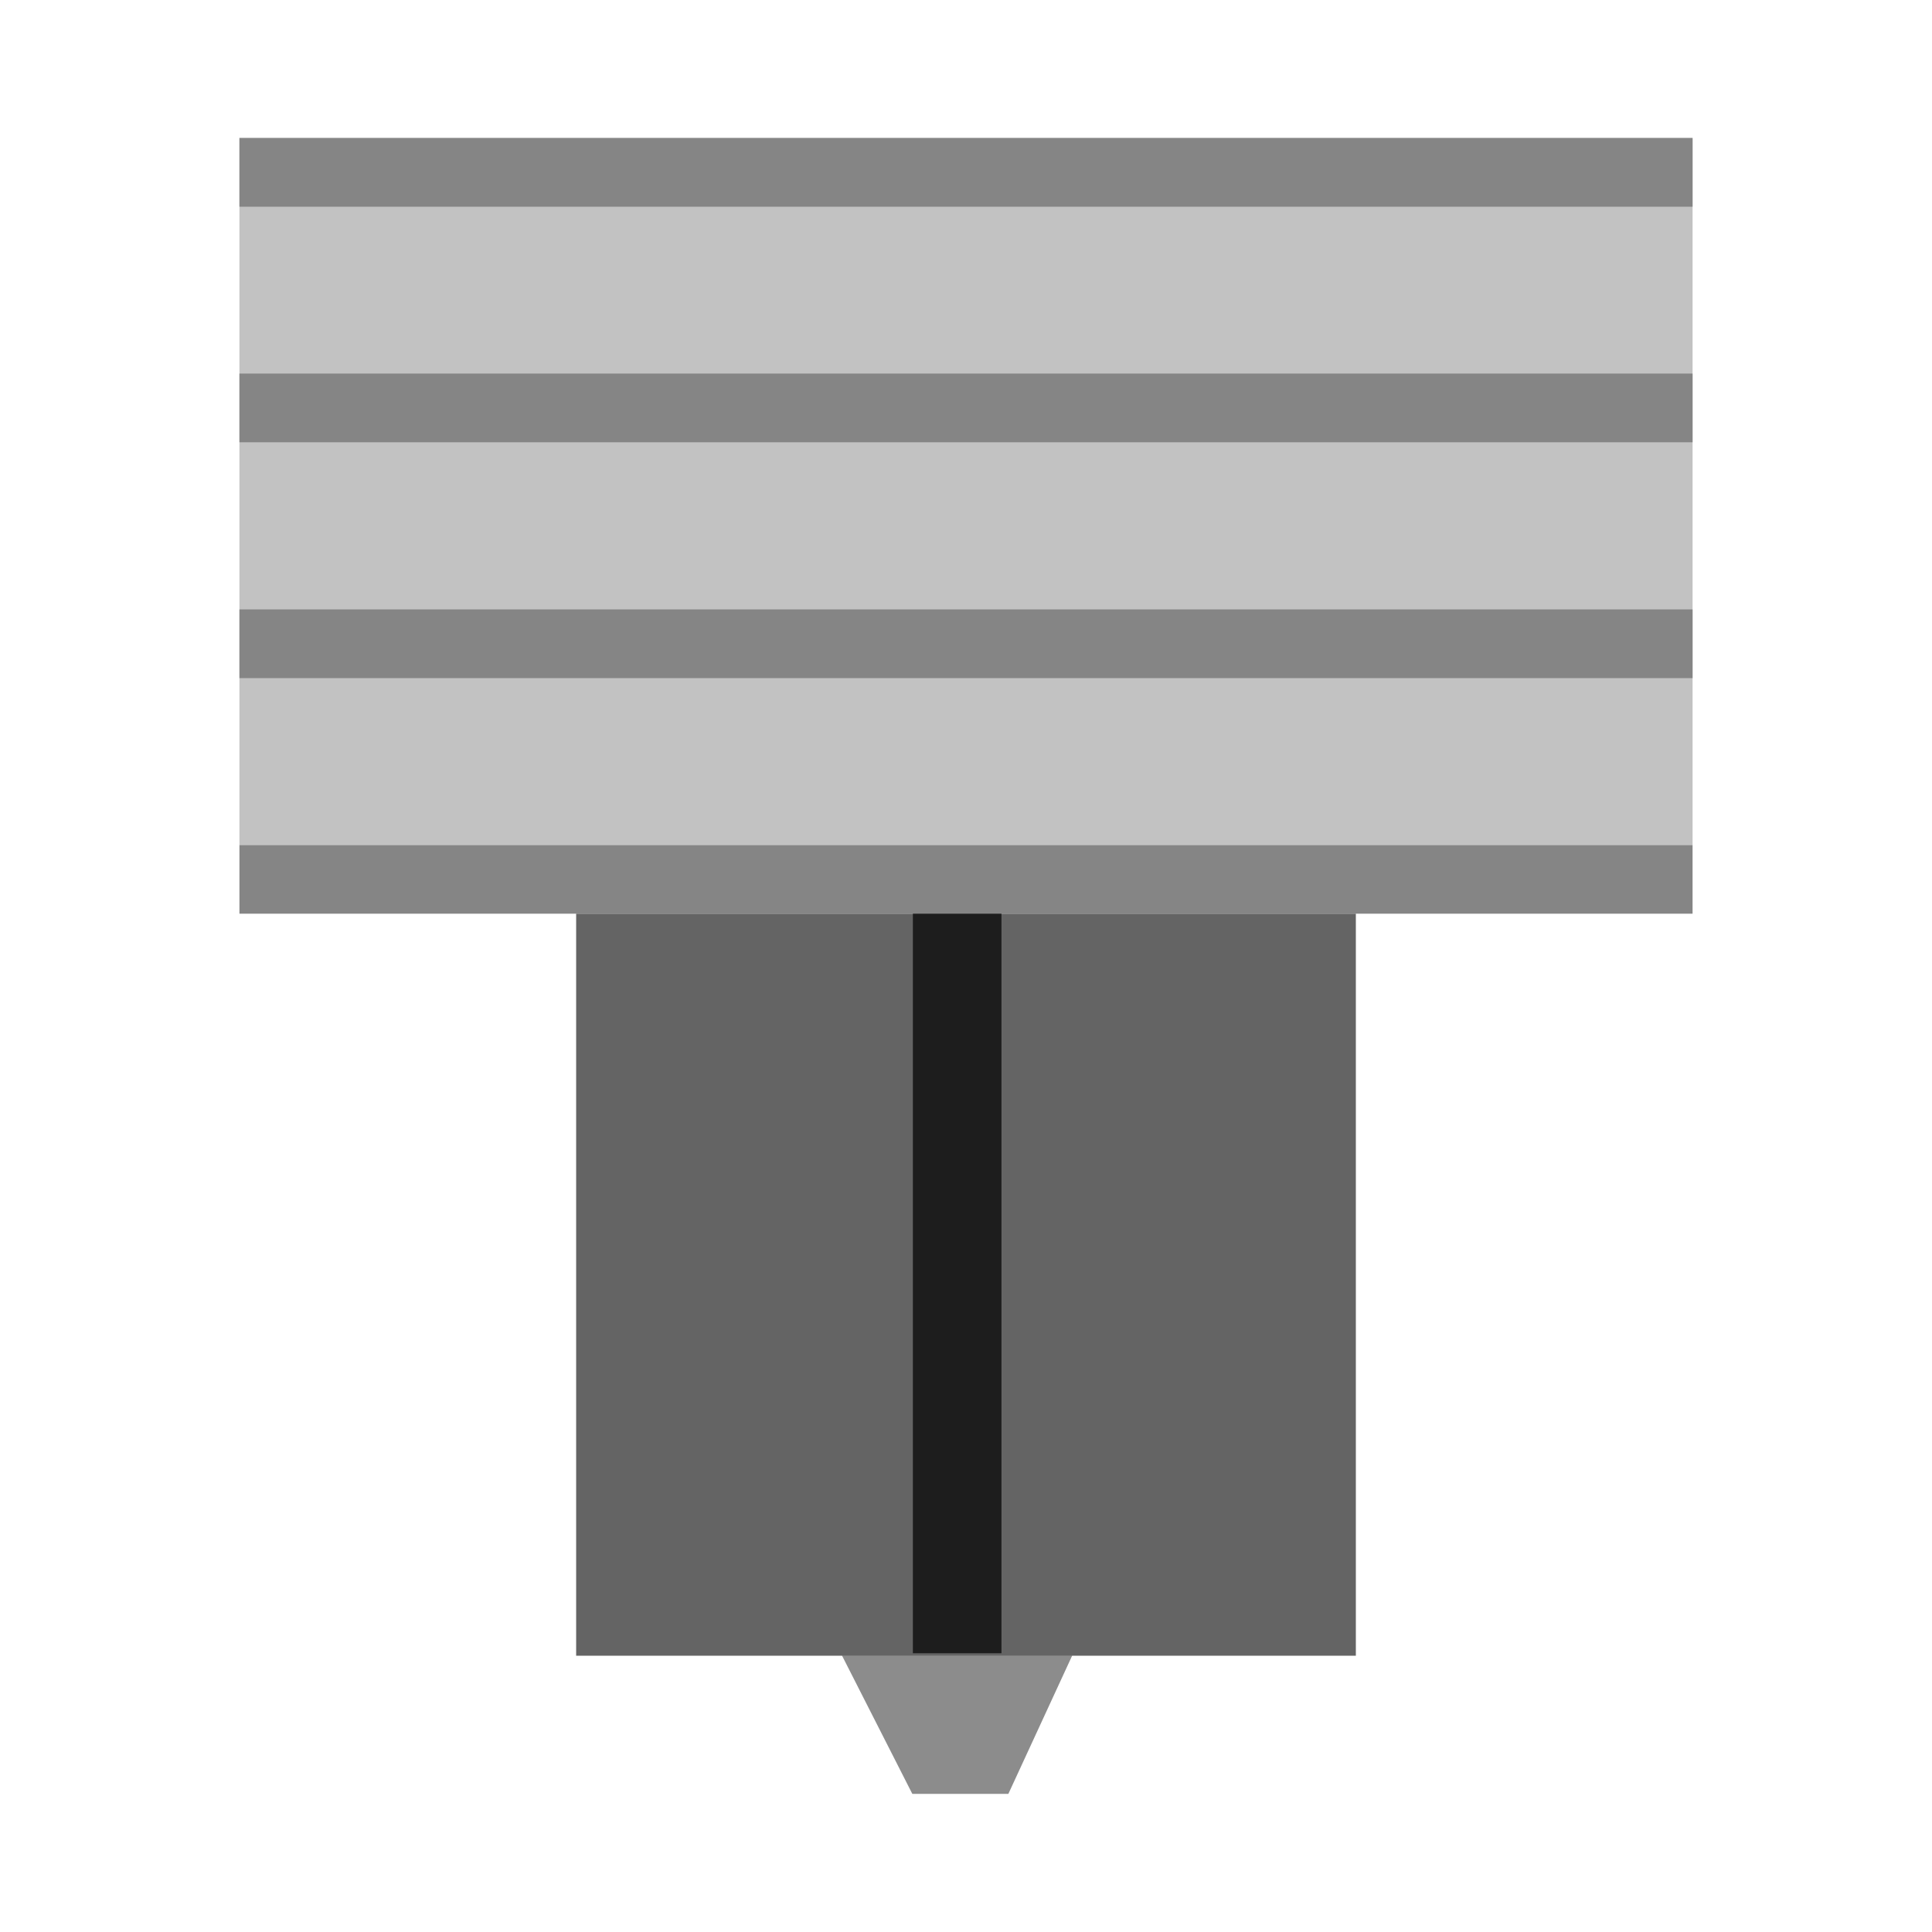
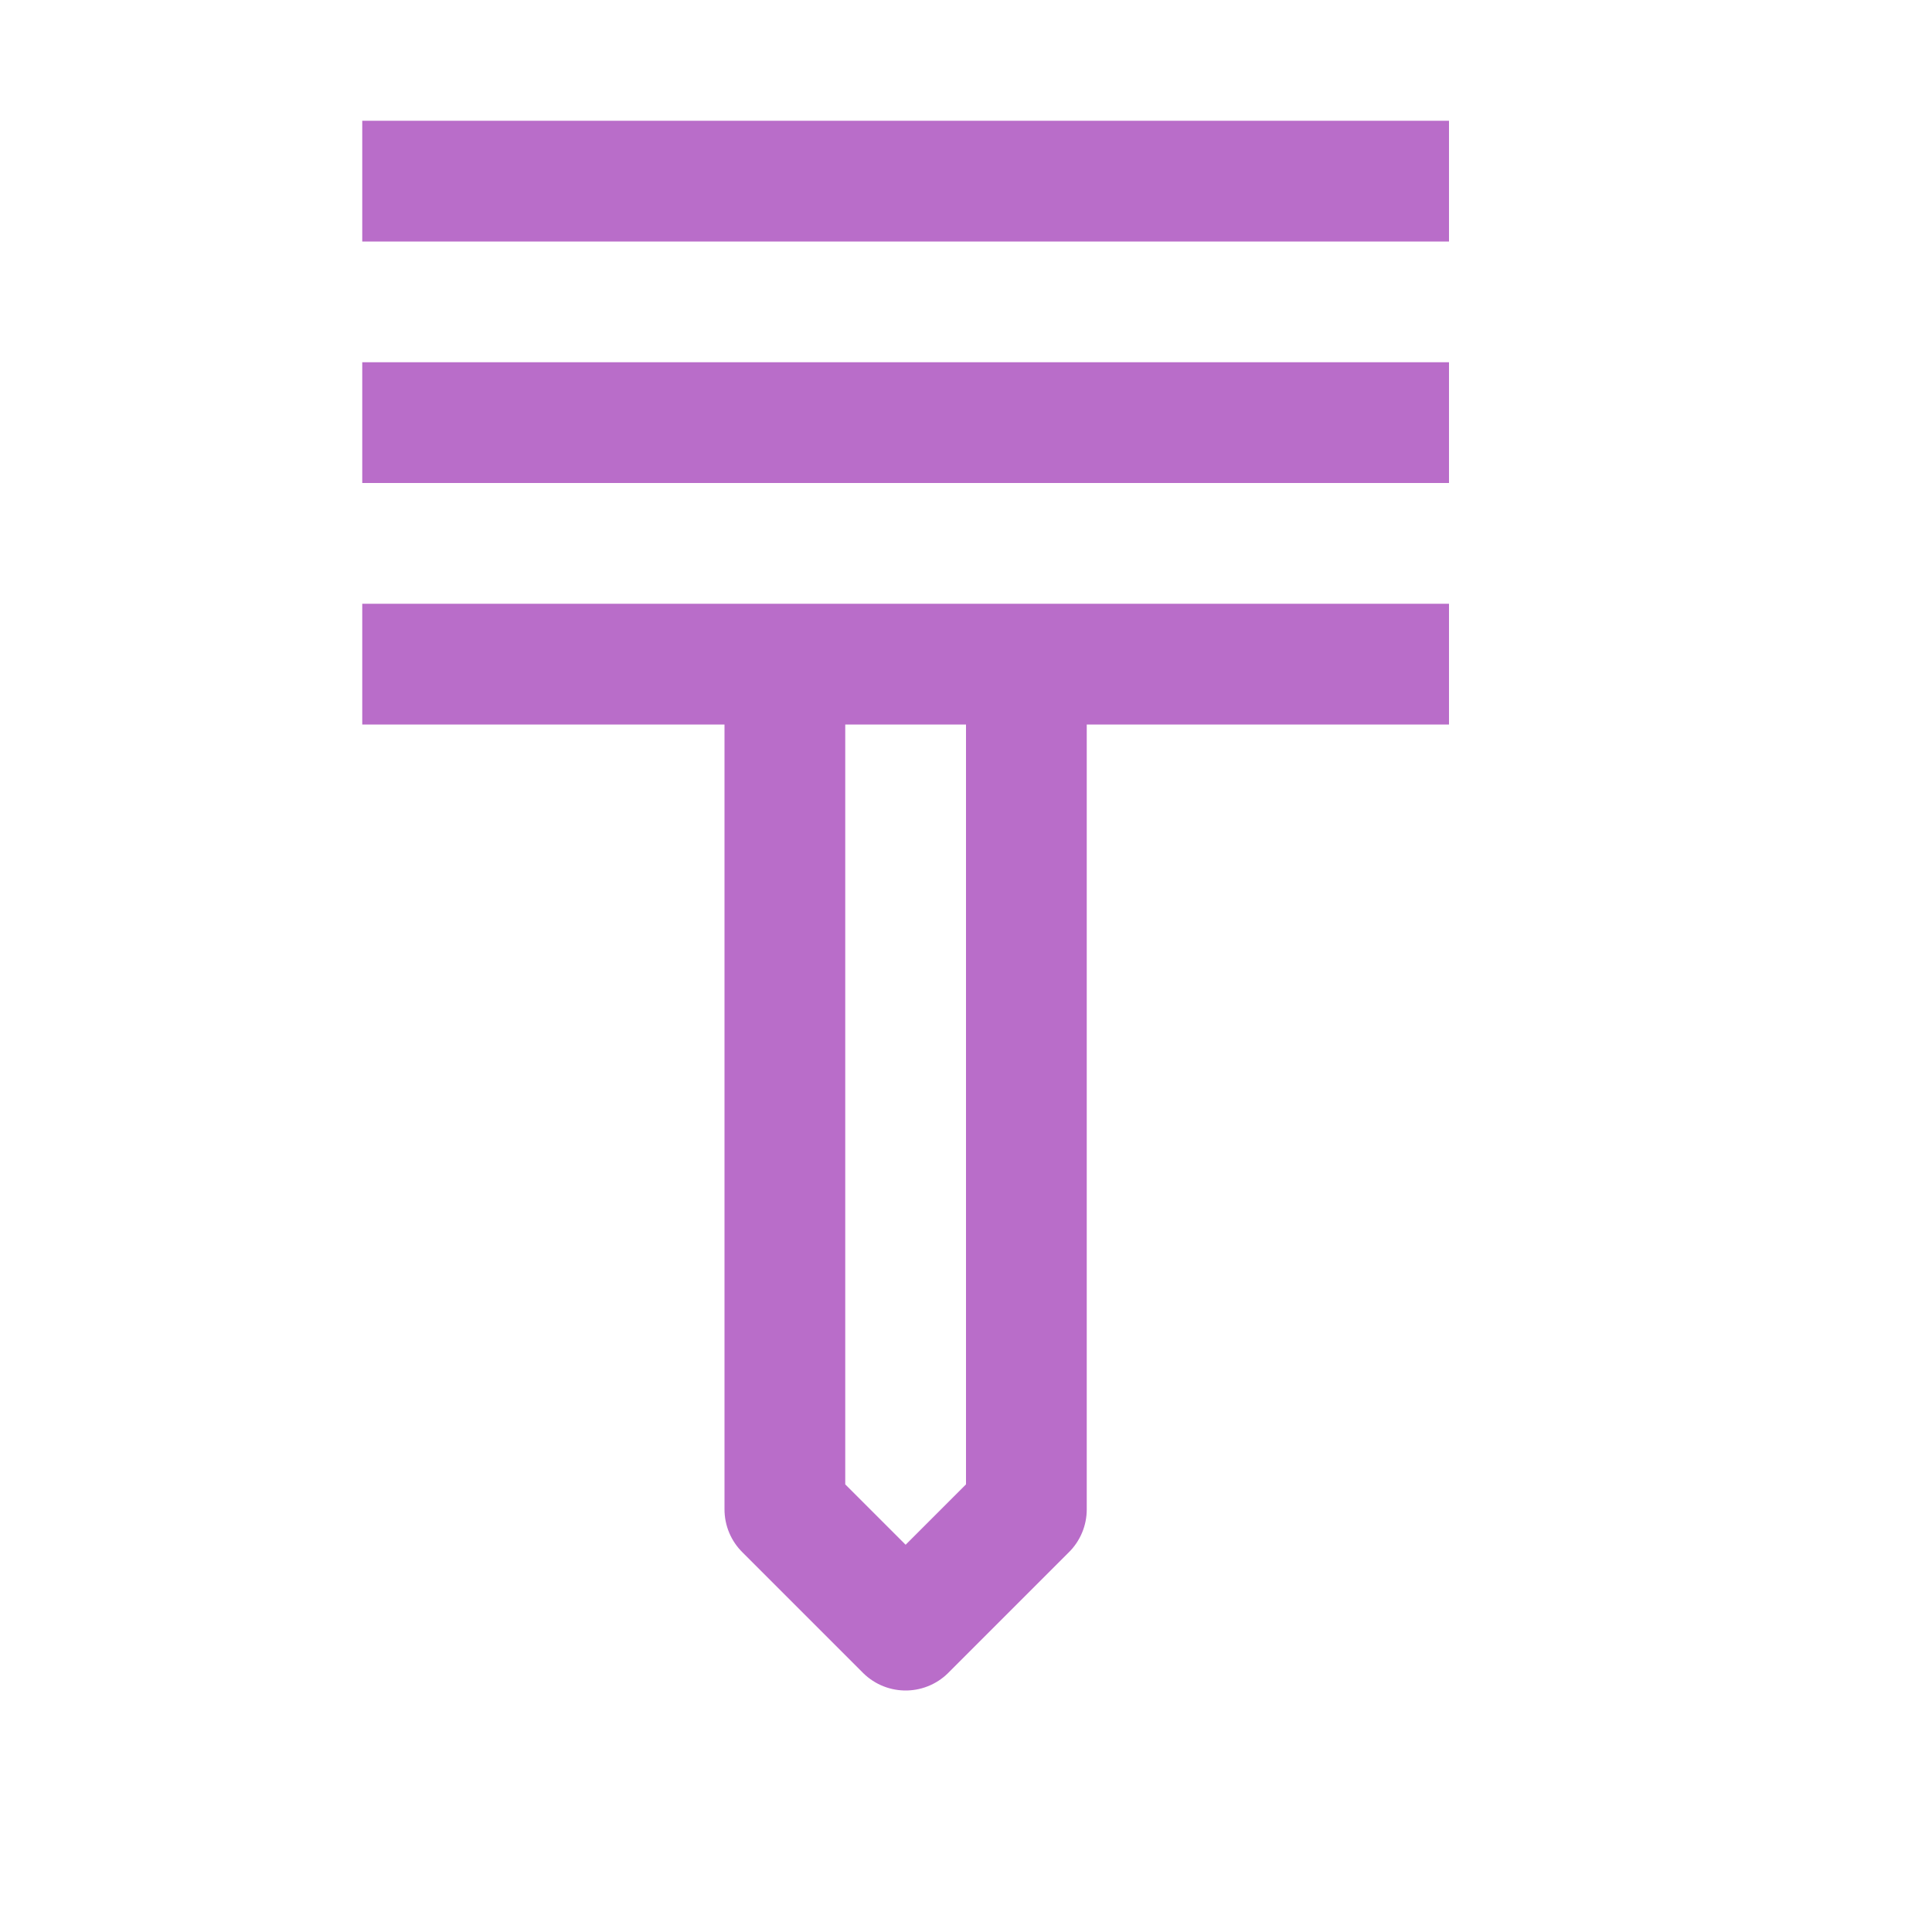
- <svg xmlns="http://www.w3.org/2000/svg" width="14" height="14" viewBox="0 0 14 14" fill="none">
-   <rect x="1.735" y="1" width="10.53" height="5.122" fill="#C2C2C2" />
-   <rect x="1.735" y="1" width="10.53" height="0.498" fill="#858585" />
-   <rect x="1.735" y="2.707" width="10.53" height="0.498" fill="#858585" />
-   <rect x="1.735" y="4.416" width="10.53" height="0.498" fill="#858585" />
-   <rect x="1.735" y="6.123" width="10.53" height="0.498" fill="#858585" />
-   <path d="M6.101 11.996H7.77L7.307 12.999H6.611L6.101 11.996Z" fill="#8C8C8C" />
-   <rect x="4.175" y="6.621" width="5.65" height="5.377" fill="#646464" />
-   <rect x="6.615" y="6.621" width="0.642" height="5.359" fill="#1D1D1D" />
+ <svg xmlns="http://www.w3.org/2000/svg" id="a" viewBox="0 0 16 16">
+   <path d="M3.5,3.5h8M3.5,5.5h8M3.5,1.5h8M6.5,5.5v7l1,1,1-1v-7" style="fill:none; opacity:.8; stroke:#a848bc; stroke-linecap:square; stroke-linejoin:round;" />
</svg>
